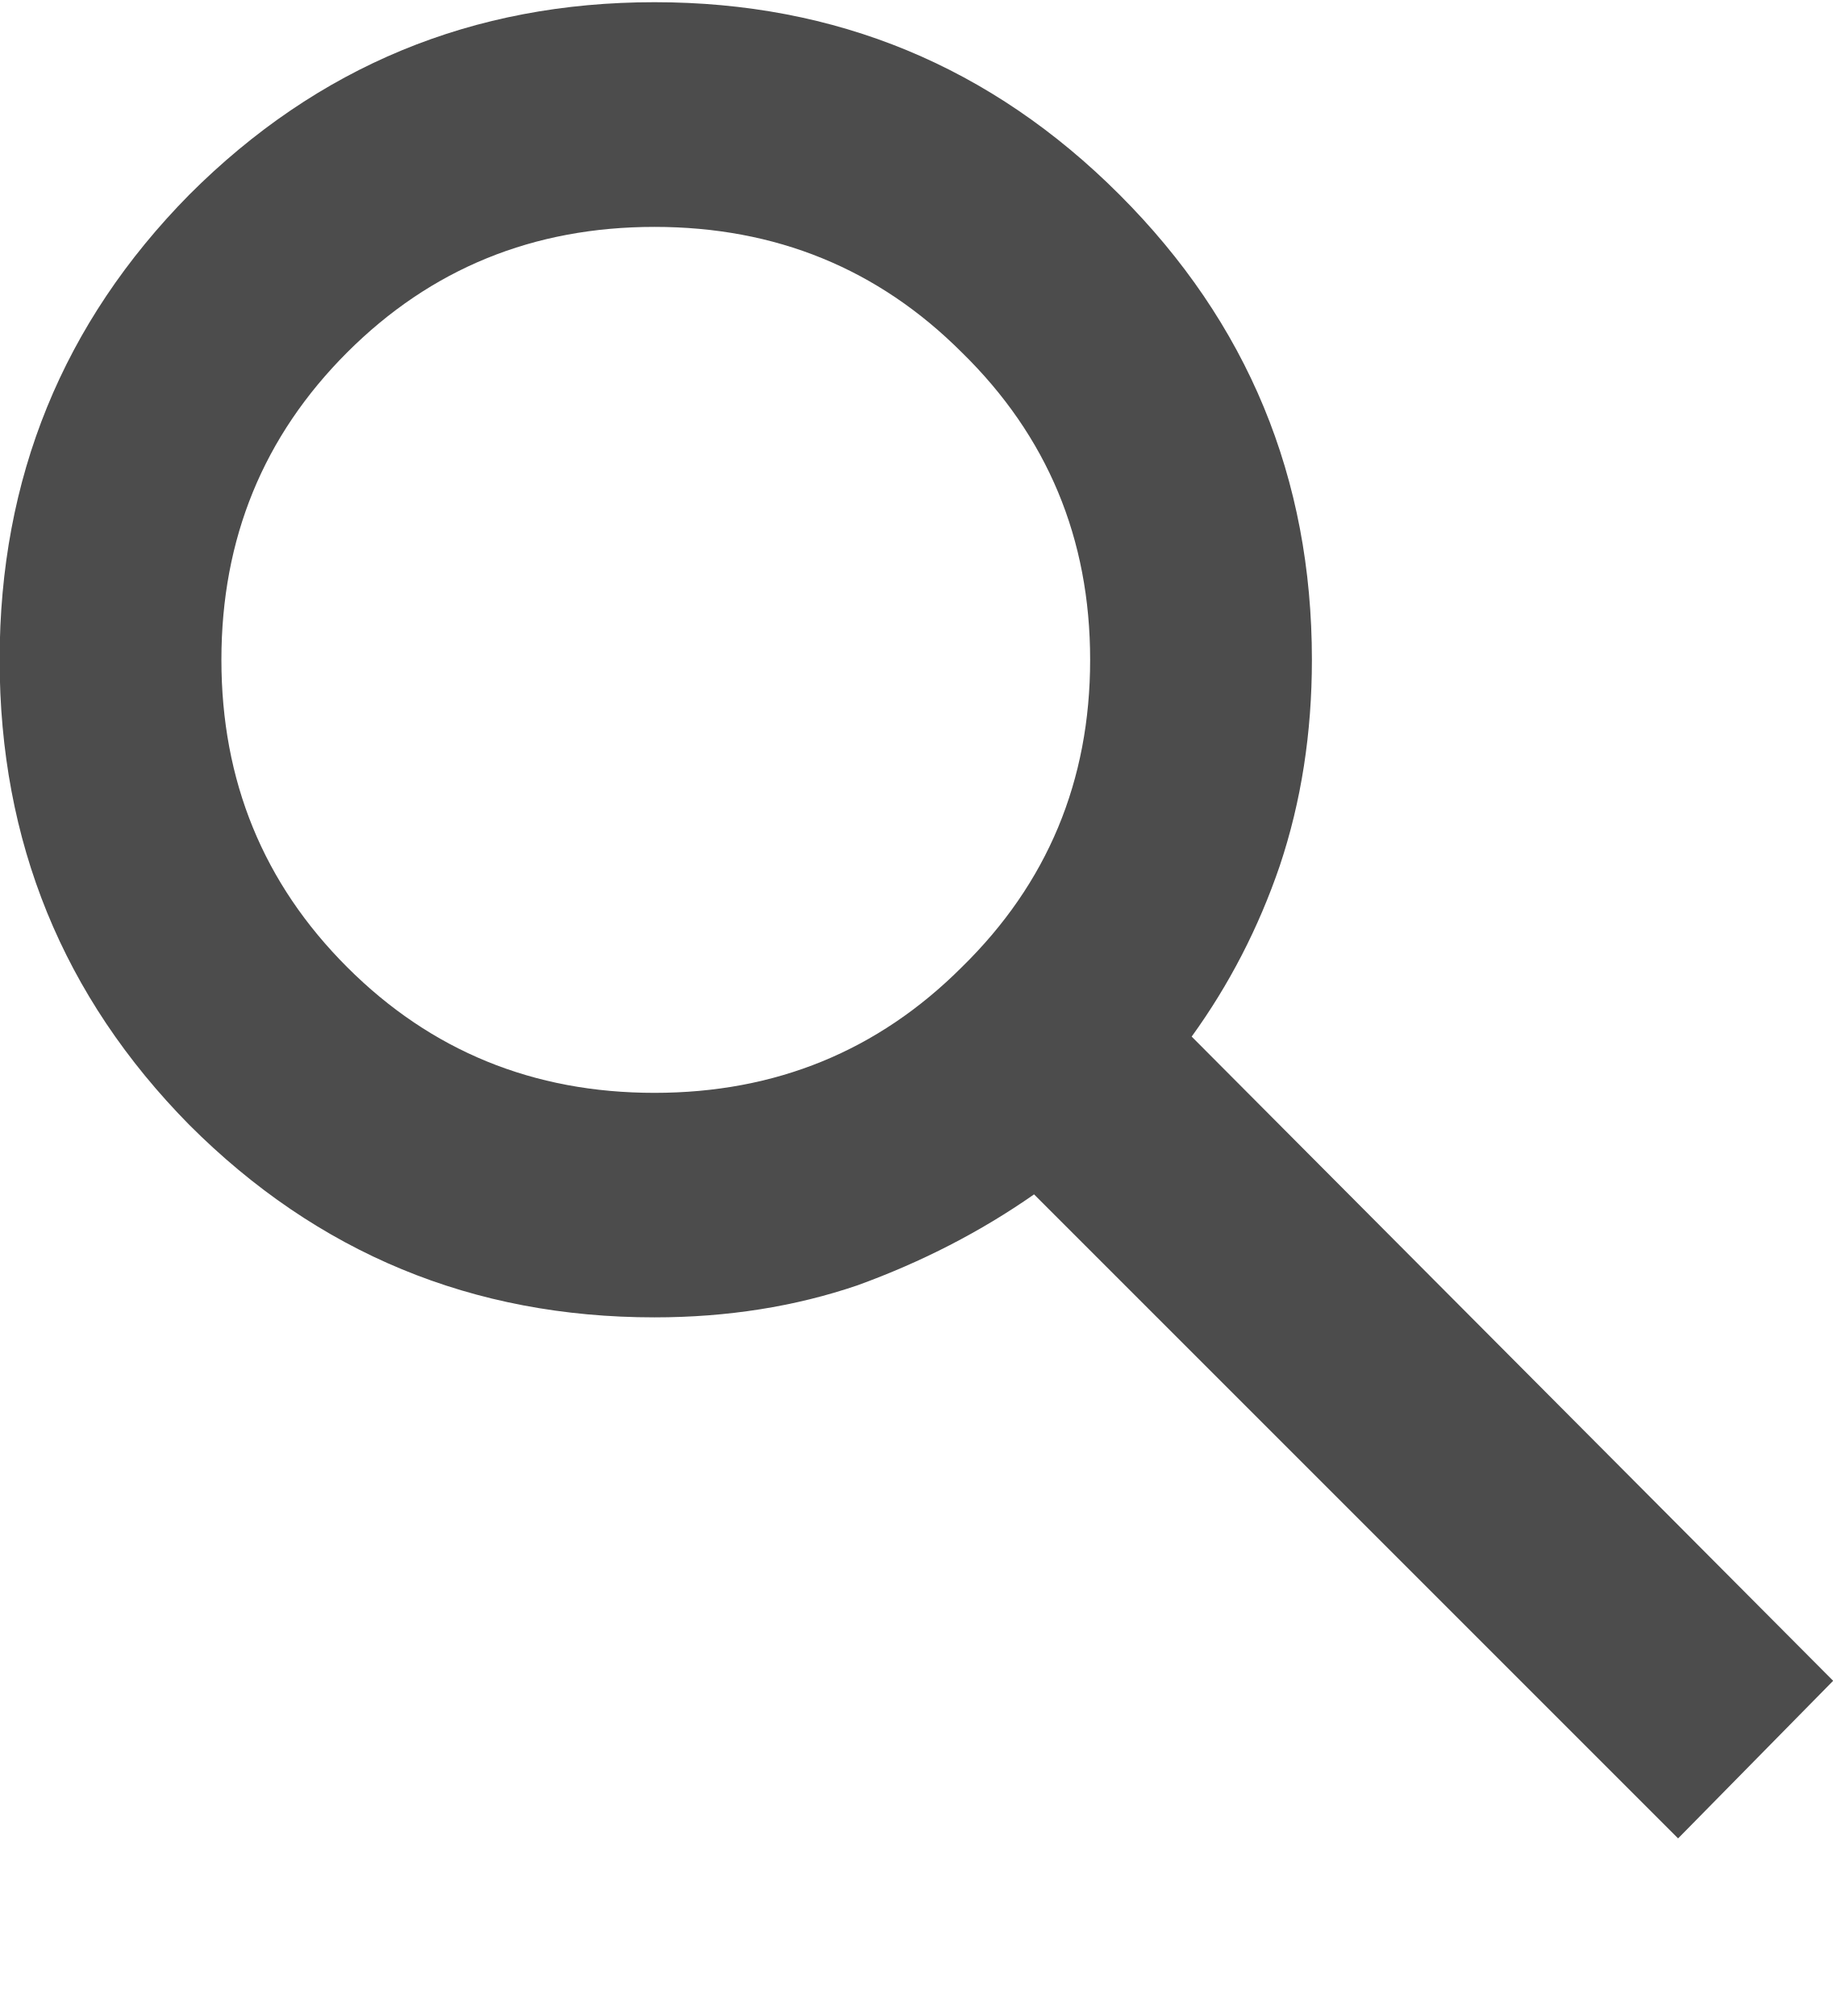
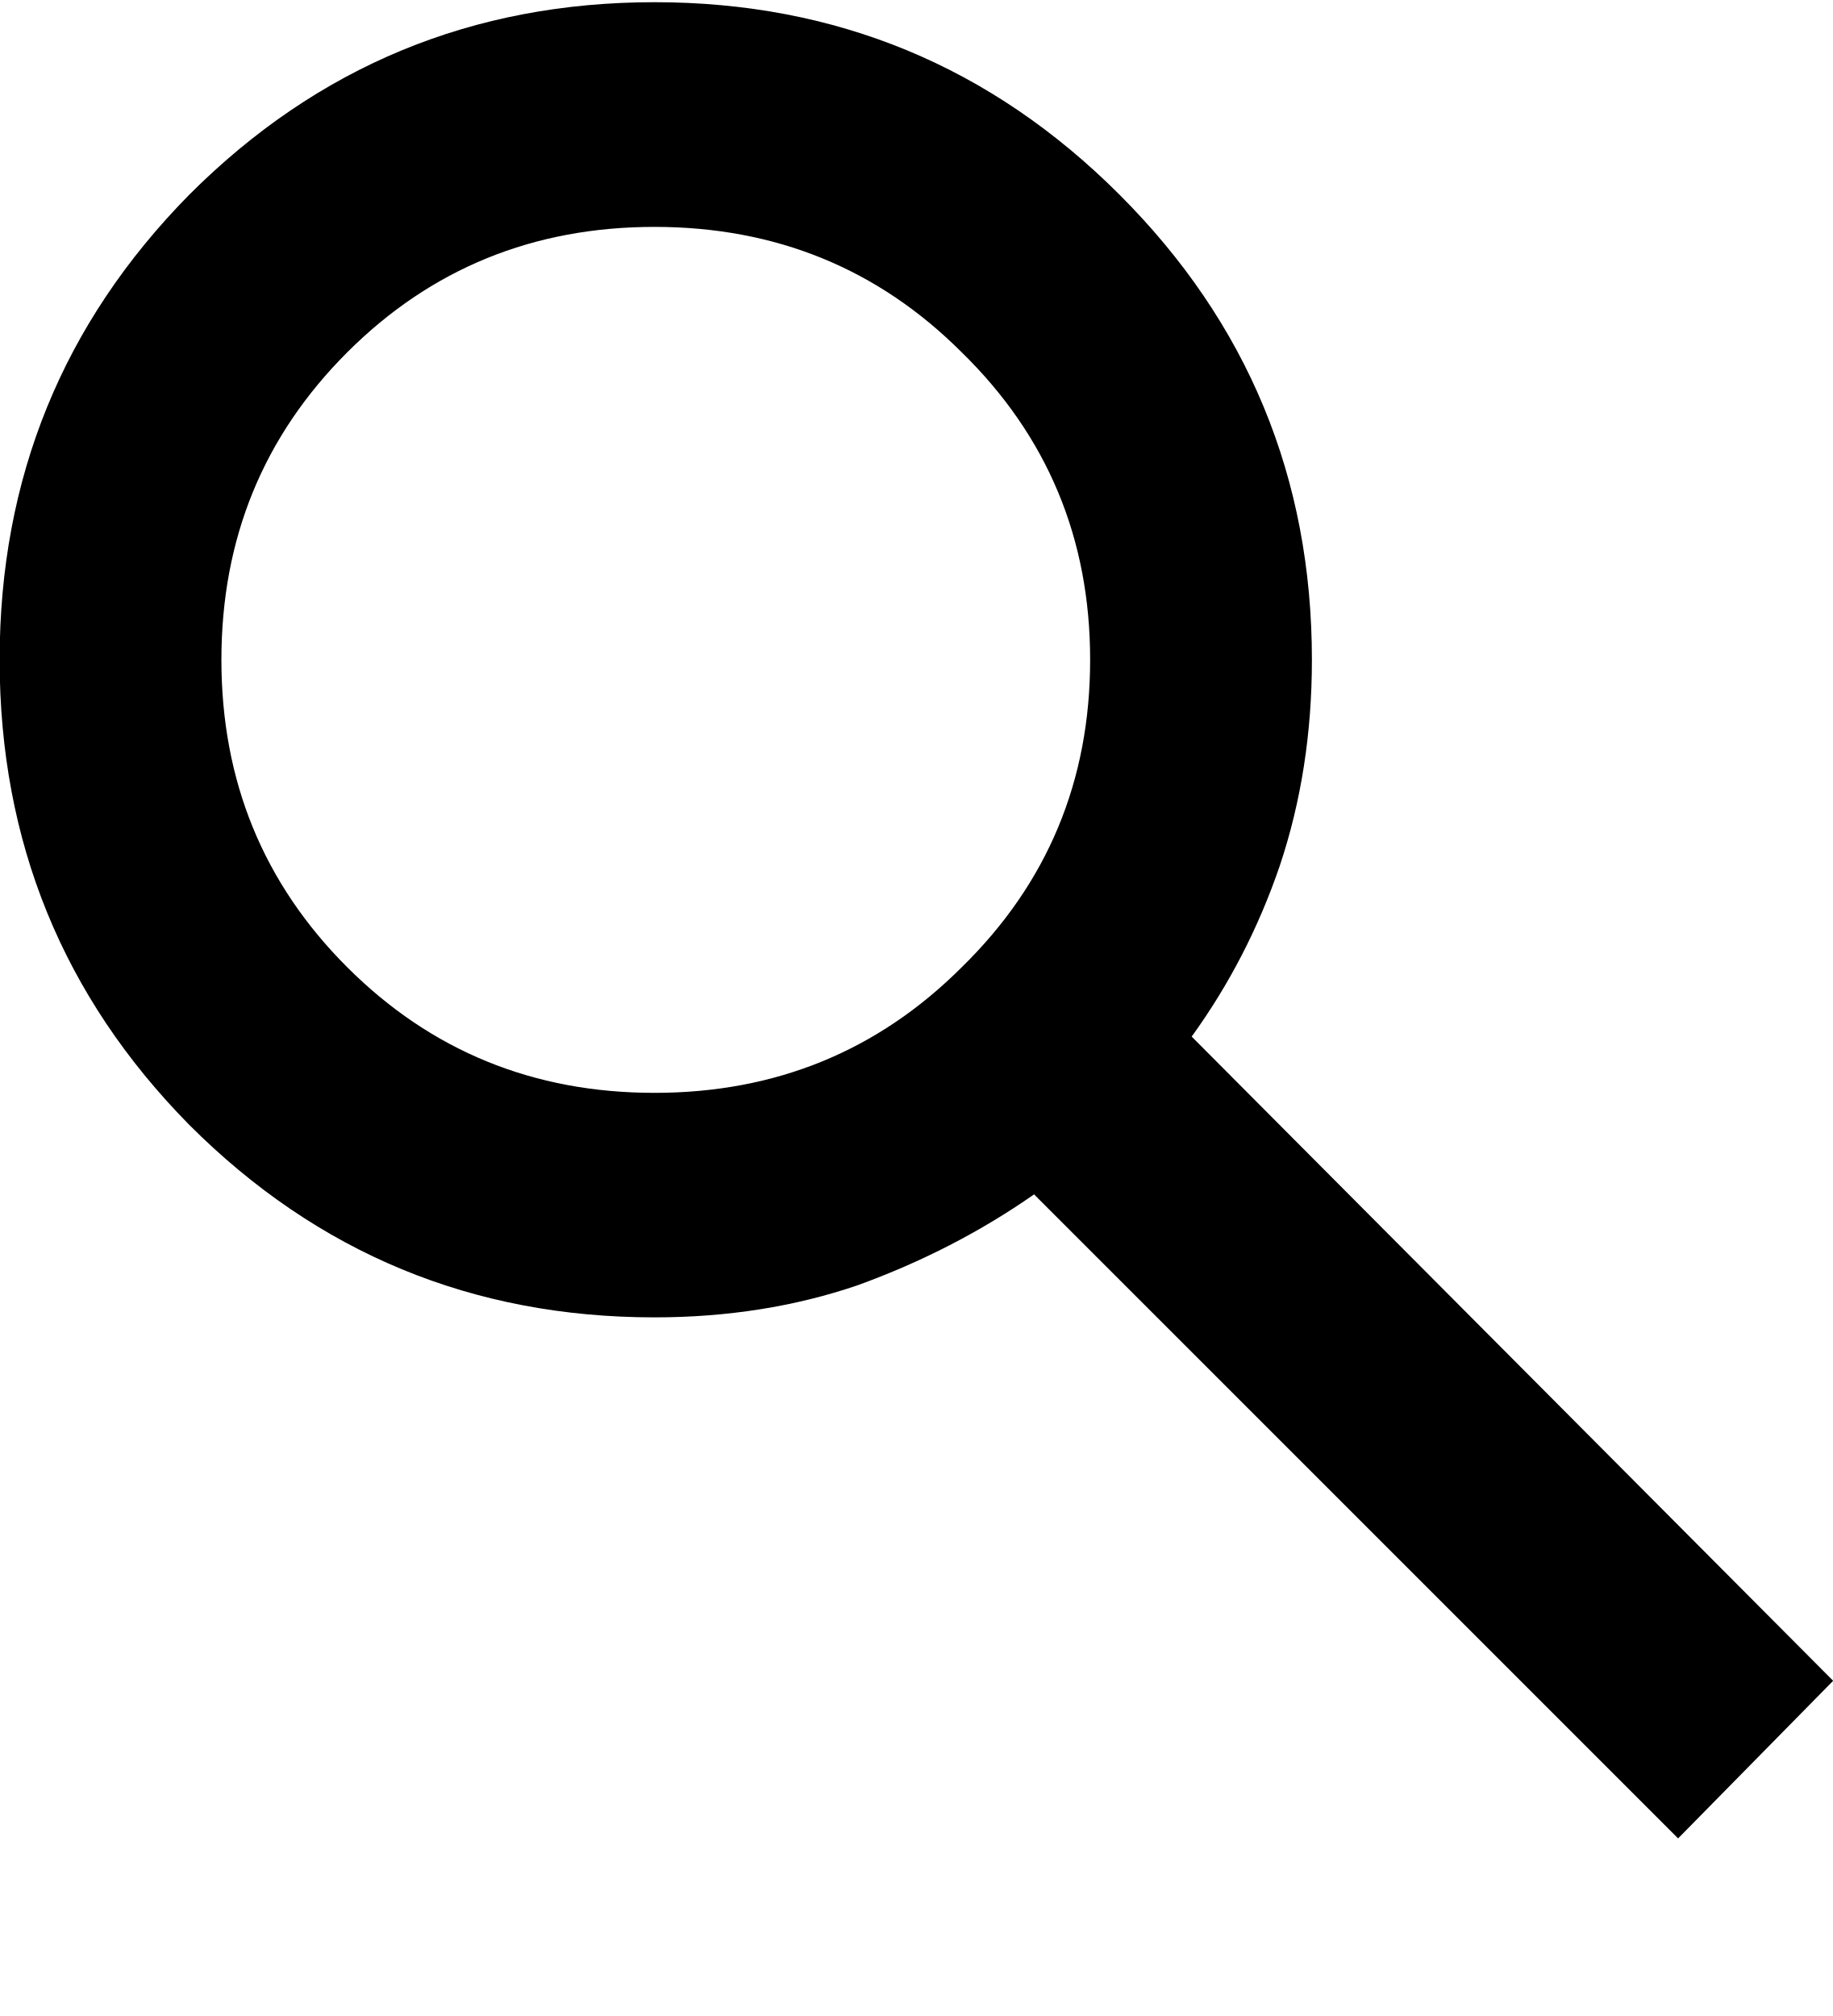
<svg xmlns="http://www.w3.org/2000/svg" width="10" height="11" viewBox="0 0 10 11" fill="none">
-   <path d="M9.156 10.031L5.642 6.517C5.35 6.721 5.029 6.886 4.679 7.013C4.339 7.129 3.969 7.188 3.571 7.188C2.579 7.188 1.733 6.838 1.033 6.138C0.343 5.438 -0.002 4.592 -0.002 3.6C-0.002 2.608 0.343 1.762 1.033 1.062C1.733 0.362 2.579 0.012 3.571 0.012C4.562 0.012 5.408 0.362 6.108 1.062C6.808 1.762 7.158 2.608 7.158 3.6C7.158 3.999 7.1 4.373 6.983 4.723C6.867 5.063 6.706 5.374 6.502 5.656L10.002 9.171L9.156 10.031ZM3.571 5.963C4.232 5.963 4.791 5.734 5.248 5.277C5.715 4.82 5.948 4.261 5.948 3.6C5.948 2.939 5.715 2.38 5.248 1.923C4.791 1.466 4.232 1.238 3.571 1.238C2.91 1.238 2.351 1.466 1.894 1.923C1.437 2.38 1.208 2.939 1.208 3.6C1.208 4.261 1.437 4.82 1.894 5.277C2.351 5.734 2.91 5.963 3.571 5.963Z" fill="currentColor" fill-opacity="0.7" />
+   <path d="M9.156 10.031L5.642 6.517C5.35 6.721 5.029 6.886 4.679 7.013C4.339 7.129 3.969 7.188 3.571 7.188C2.579 7.188 1.733 6.838 1.033 6.138C0.343 5.438 -0.002 4.592 -0.002 3.6C-0.002 2.608 0.343 1.762 1.033 1.062C1.733 0.362 2.579 0.012 3.571 0.012C4.562 0.012 5.408 0.362 6.108 1.062C6.808 1.762 7.158 2.608 7.158 3.6C7.158 3.999 7.1 4.373 6.983 4.723C6.867 5.063 6.706 5.374 6.502 5.656L10.002 9.171L9.156 10.031ZM3.571 5.963C4.232 5.963 4.791 5.734 5.248 5.277C5.715 4.82 5.948 4.261 5.948 3.6C5.948 2.939 5.715 2.38 5.248 1.923C4.791 1.466 4.232 1.238 3.571 1.238C2.91 1.238 2.351 1.466 1.894 1.923C1.437 2.38 1.208 2.939 1.208 3.6C1.208 4.261 1.437 4.82 1.894 5.277C2.351 5.734 2.91 5.963 3.571 5.963Z" fill="currentColor" />
</svg>
